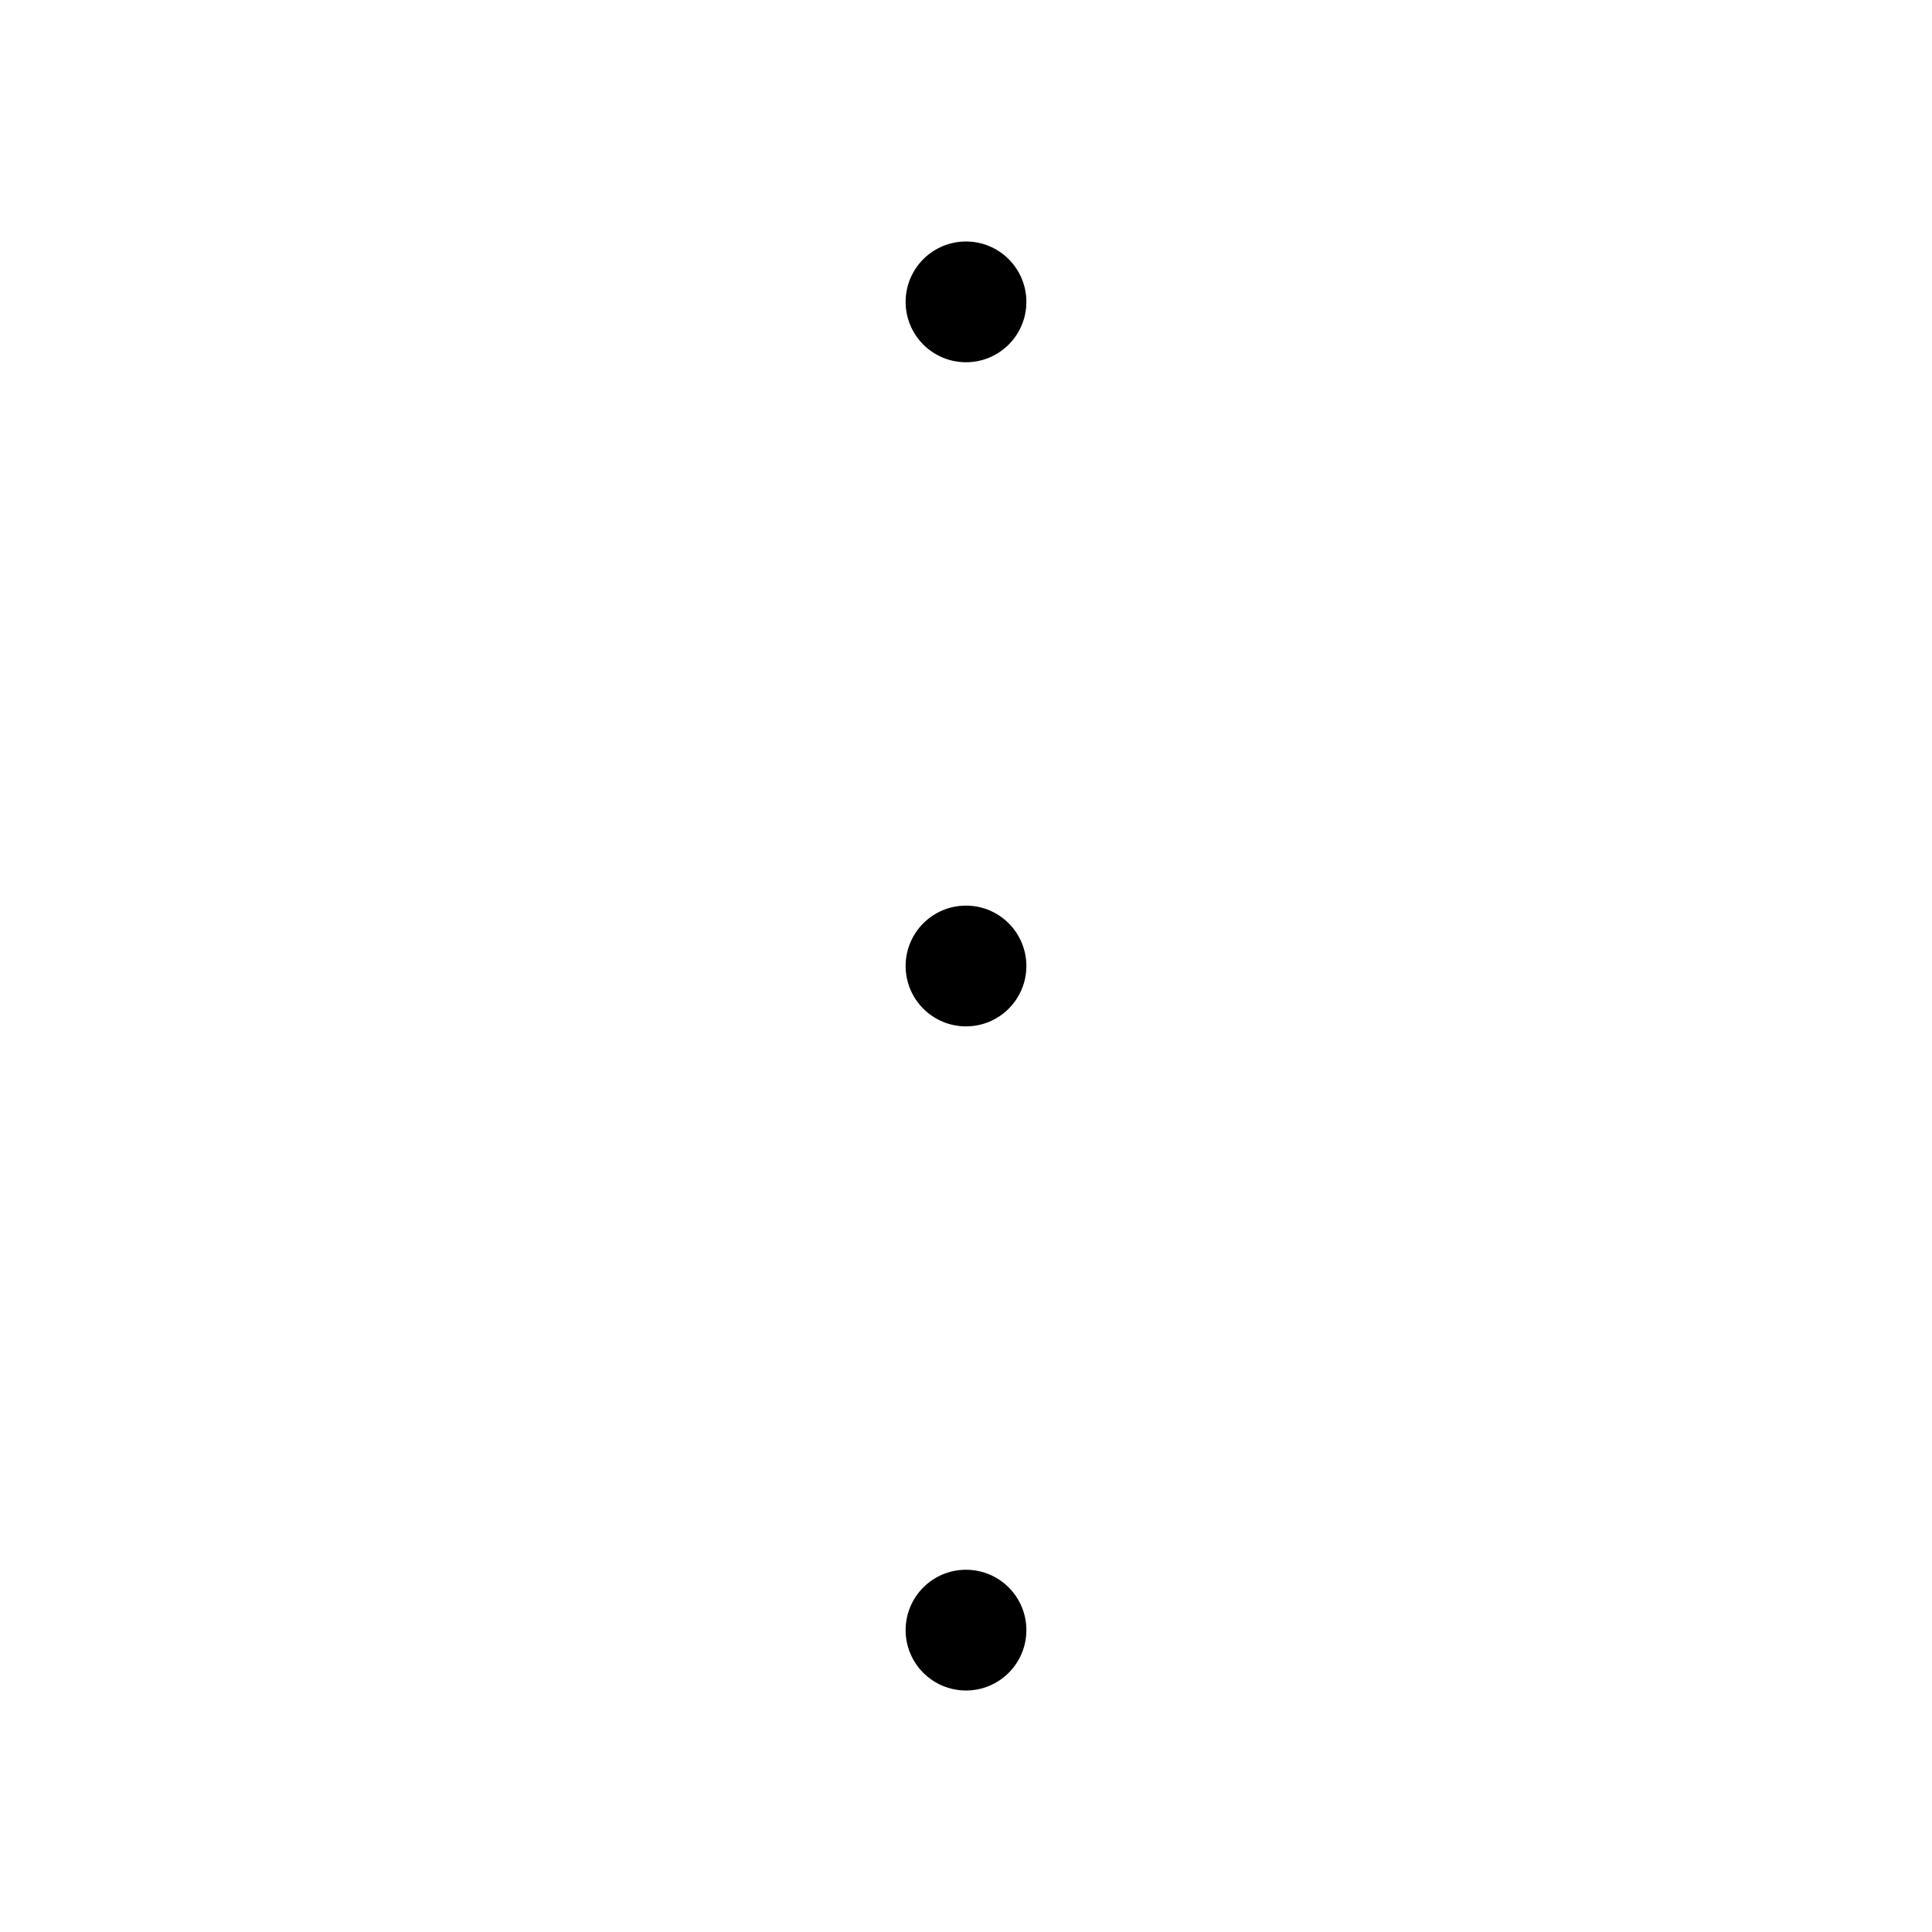
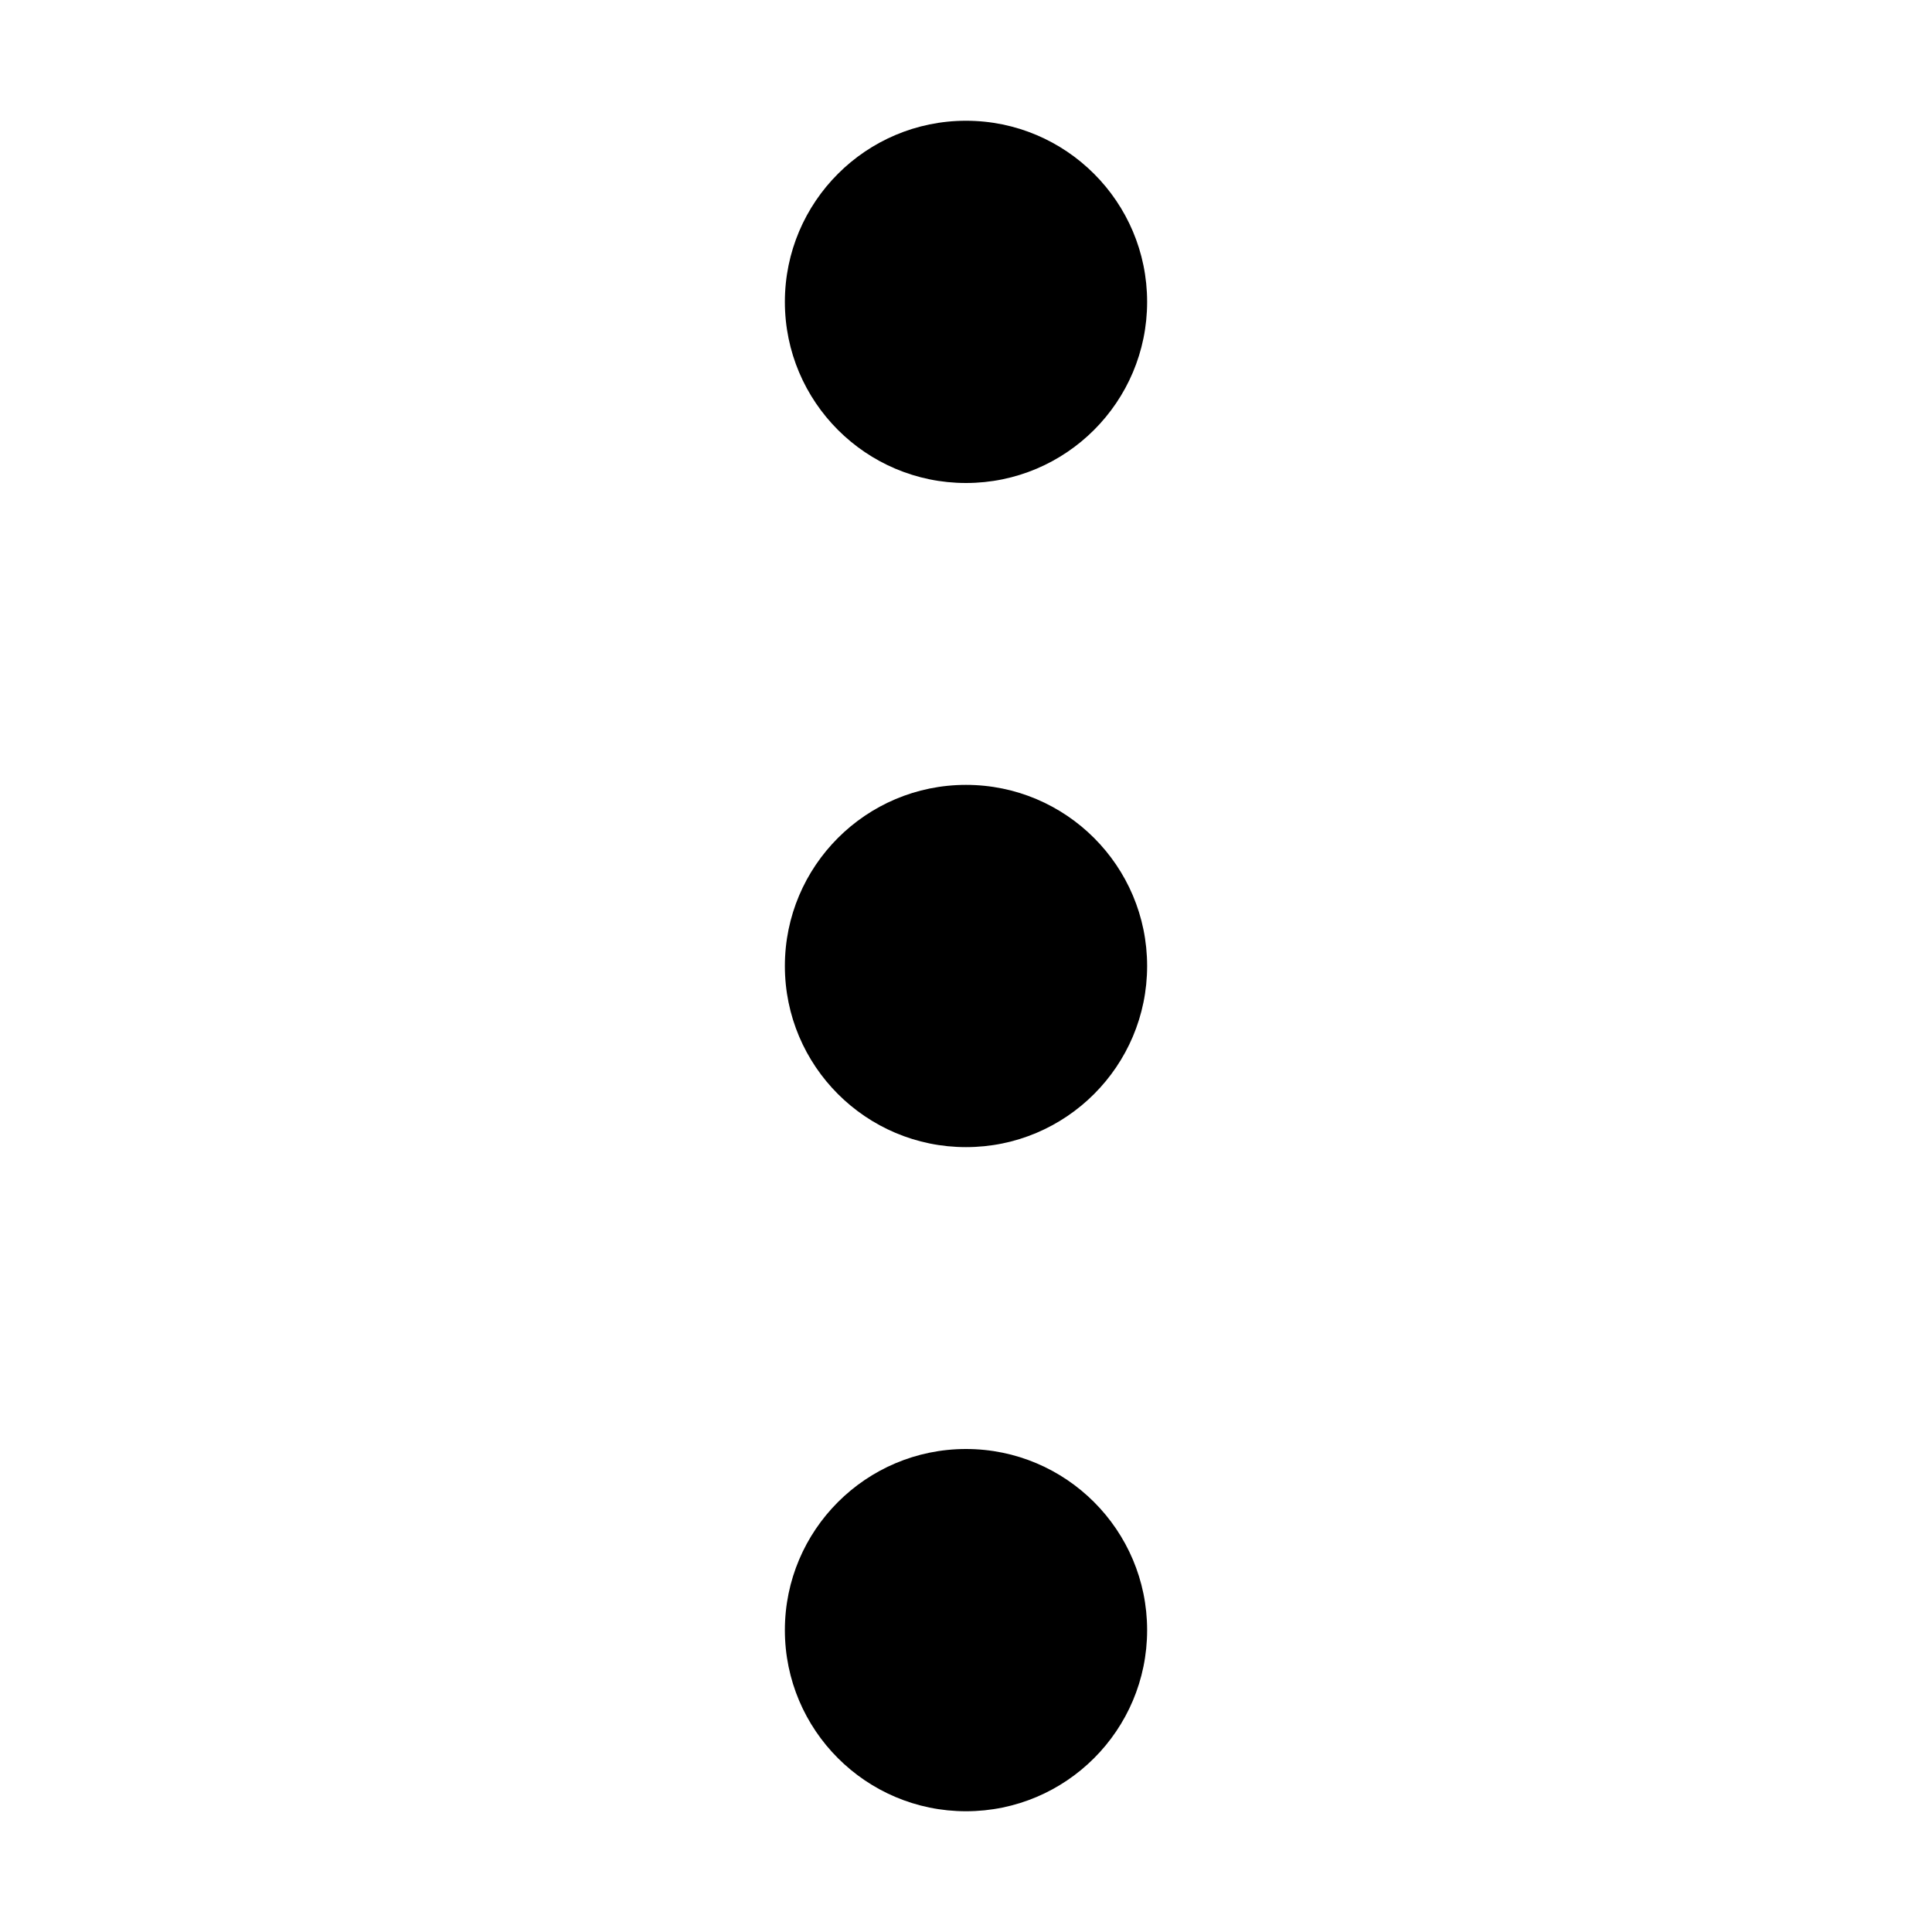
<svg xmlns="http://www.w3.org/2000/svg" viewBox="0 0 16 16">
-   <circle class="filled" cx="8" cy="2.5" r="0.5" />
-   <circle class="filled" cx="8" cy="8" r="0.5" />
-   <circle class="filled" cx="8" cy="13.5" r="0.5" />
+   <path d="M8 4C8.828 4 9.5 3.328 9.5 2.5C9.5 1.672 8.828 1 8 1C7.172 1 6.5 1.672 6.5 2.5C6.5 3.328 7.172 4 8 4Z" class="filled no-stroke" />
+   <path d="M8 9.5C8.828 9.5 9.5 8.828 9.5 8C9.5 7.172 8.828 6.5 8 6.5C7.172 6.5 6.5 7.172 6.5 8C6.5 8.828 7.172 9.5 8 9.5Z" class="filled no-stroke" />
+   <path d="M9.5 13.5C9.5 14.328 8.828 15 8 15C7.172 15 6.5 14.328 6.5 13.5C6.5 12.672 7.172 12 8 12C8.828 12 9.5 12.672 9.5 13.5Z" class="filled no-stroke" />
</svg>
